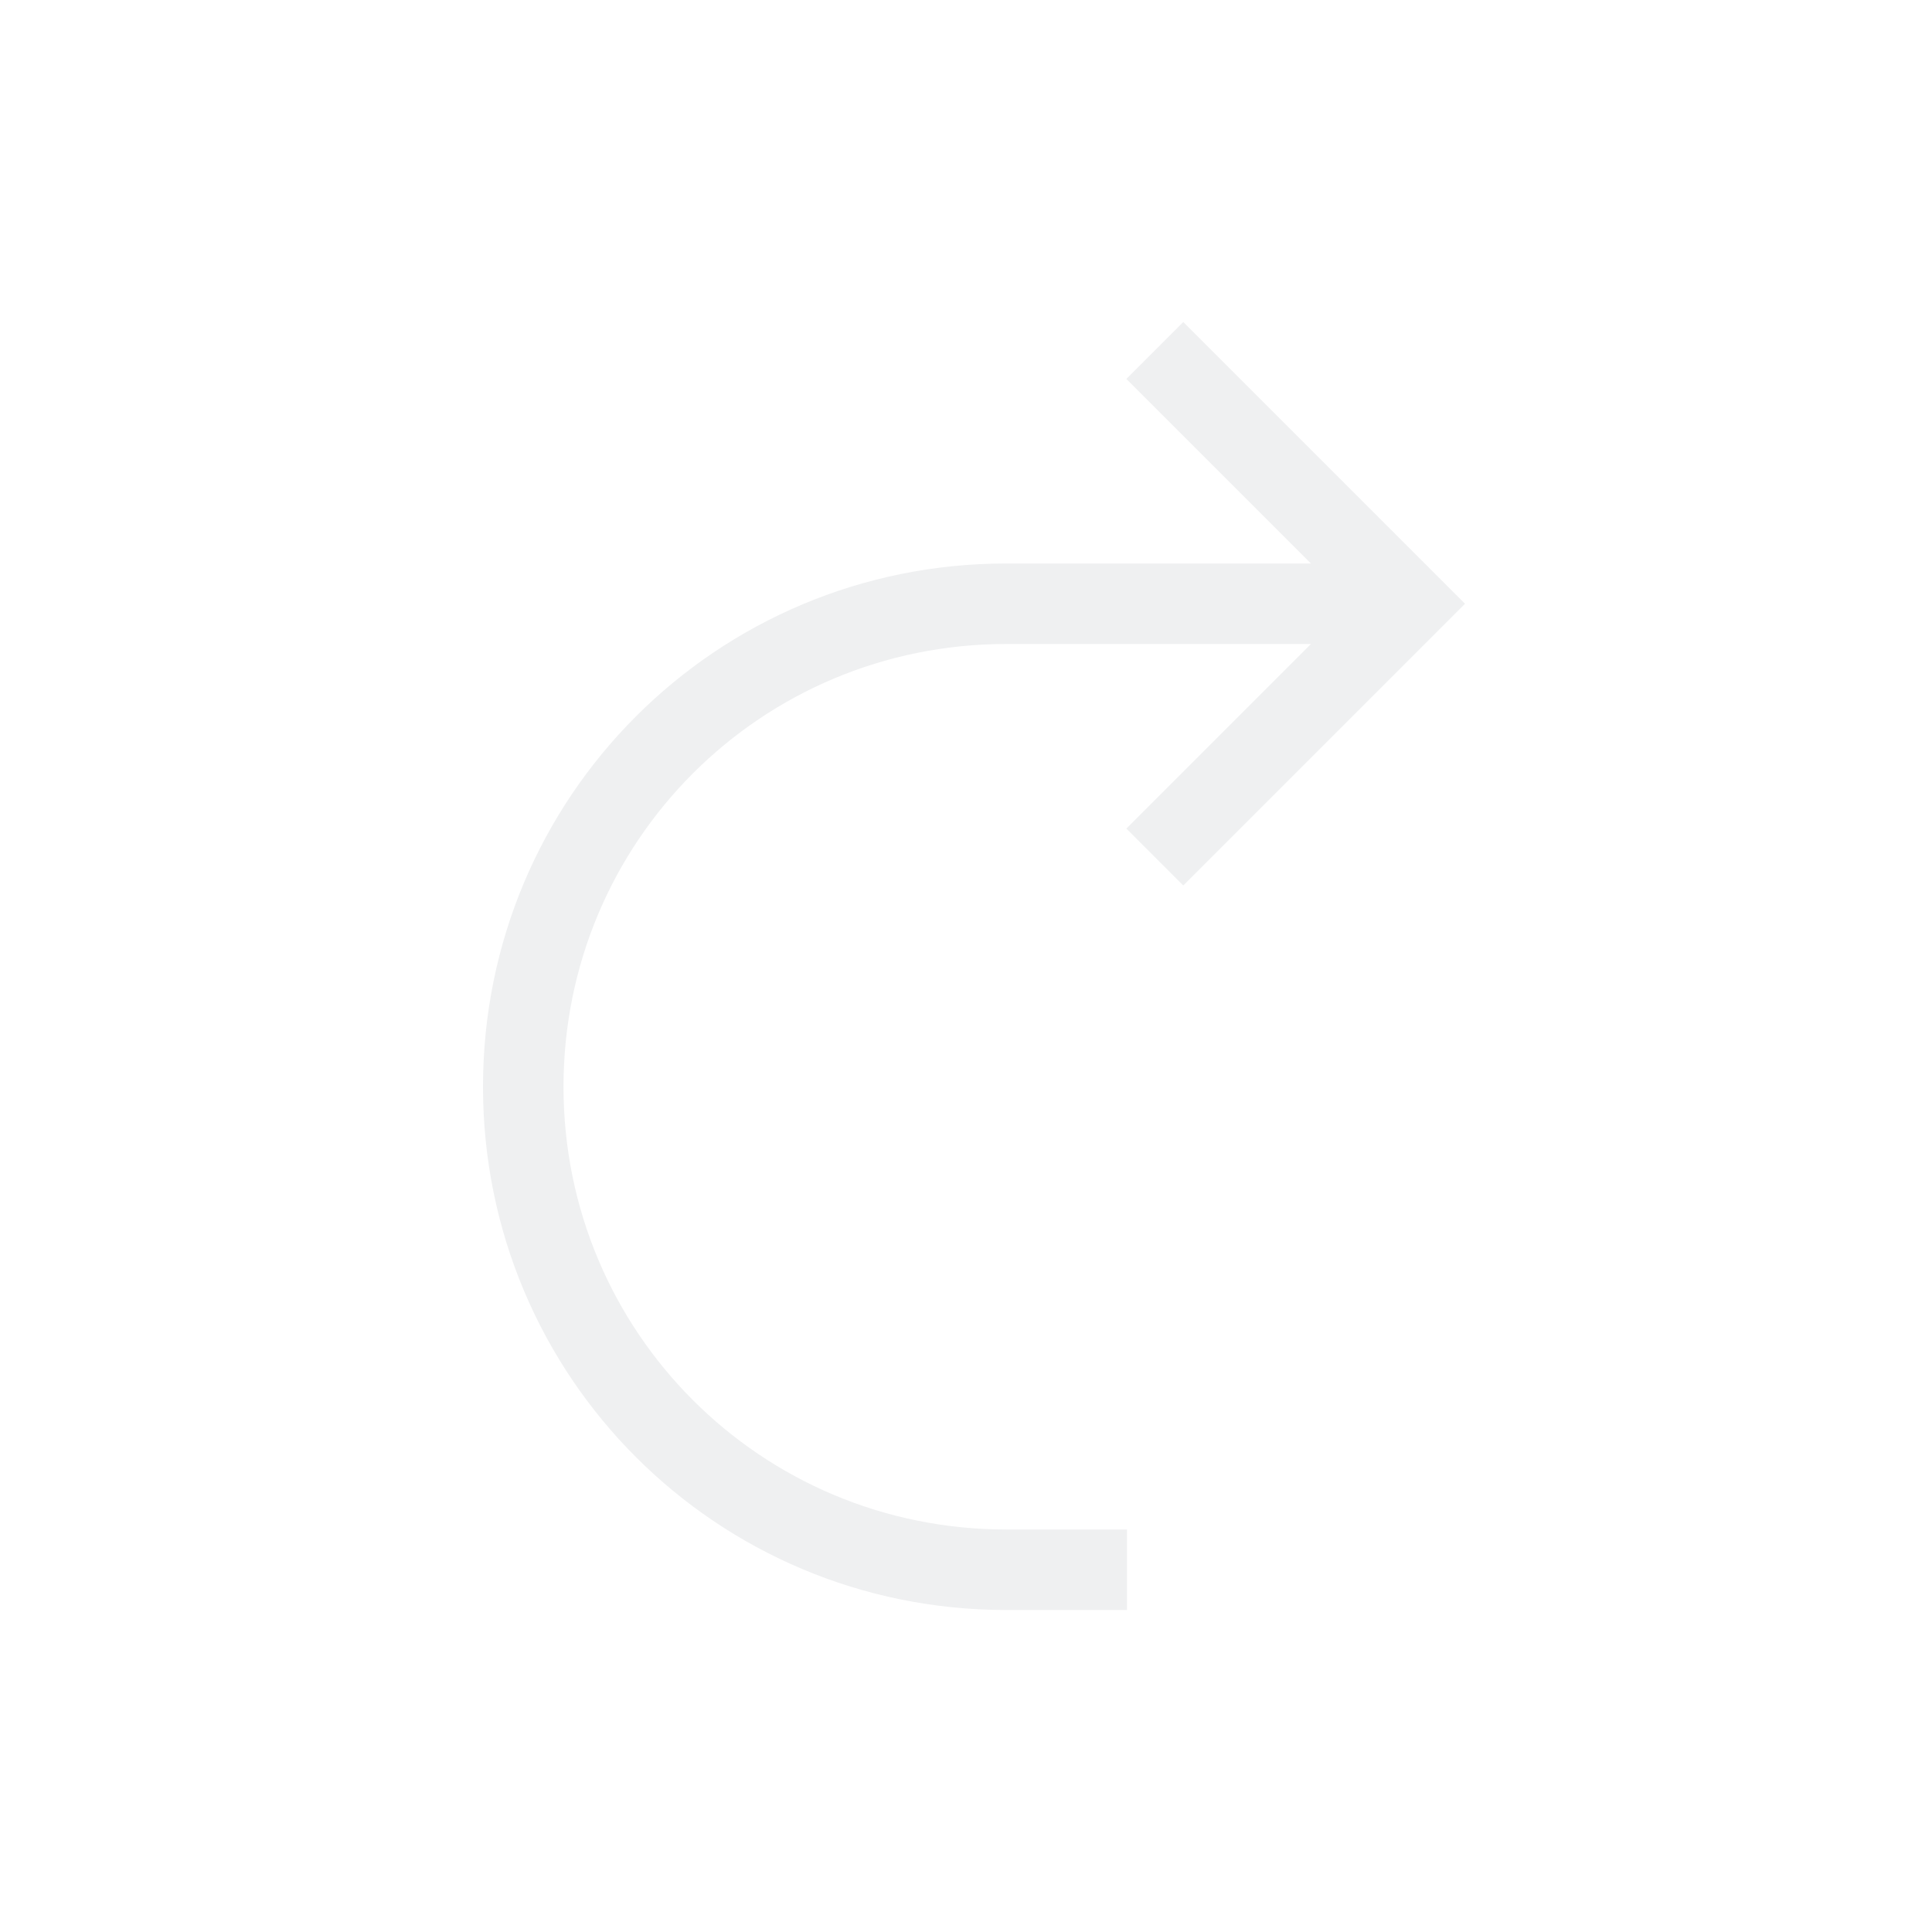
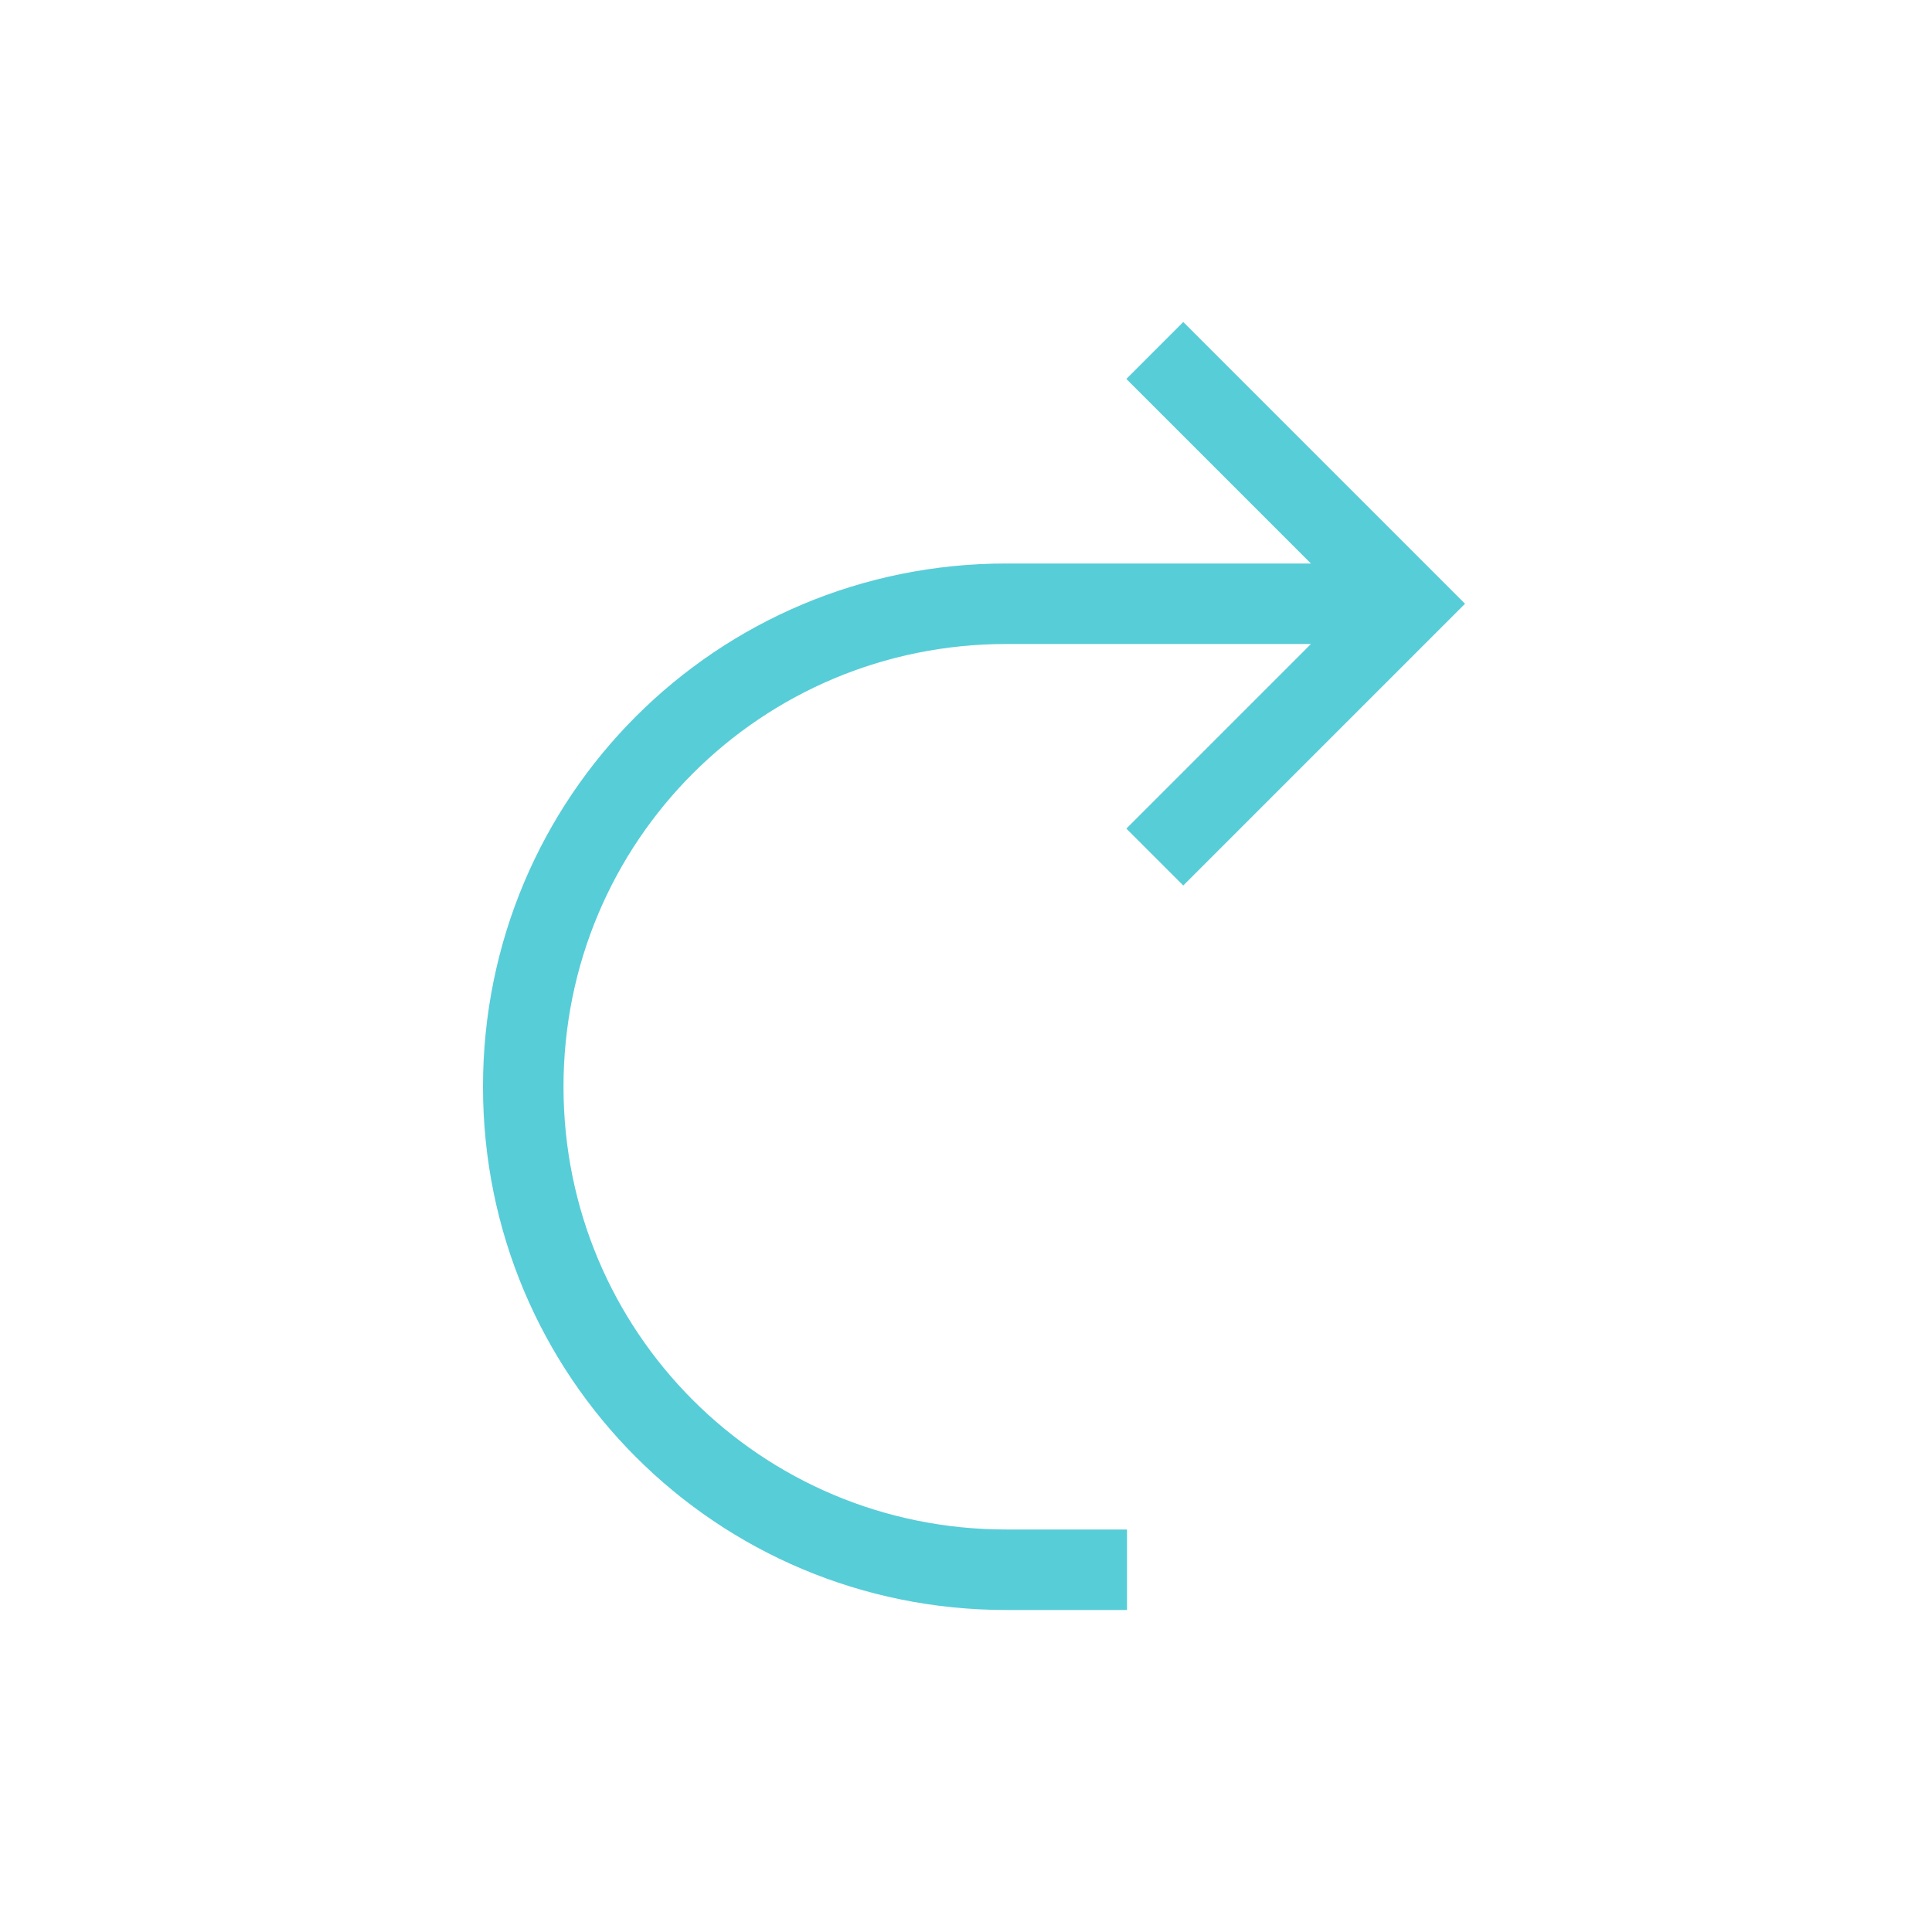
<svg xmlns="http://www.w3.org/2000/svg" viewBox="0 0 24 24">
  <defs id="defs3051">
    <style type="text/css" id="current-color-scheme">
      .ColorScheme-Text {
-         color:#eff0f1;
+         color:#57cdd8;
      }
      </style>
  </defs>
  <path style="fill:currentColor;fill-opacity:1;stroke:none" d="m13.699 3l-.707.707 2.293 2.293h-2.285-1.008-.492c-3.601 0-6.5 2.899-6.5 6.5 0 3.601 2.899 6.5 6.5 6.5h1.5v-1h-1.5c-3.047 0-5.5-2.453-5.5-5.5 0-3.047 2.453-5.5 5.5-5.5h.492 1.008 2.285l-2.293 2.293.707.707 3.293-3.293.207-.207-.207-.207-3.293-3.293" class="ColorScheme-Text" transform="translate(1,1)" />
</svg>
